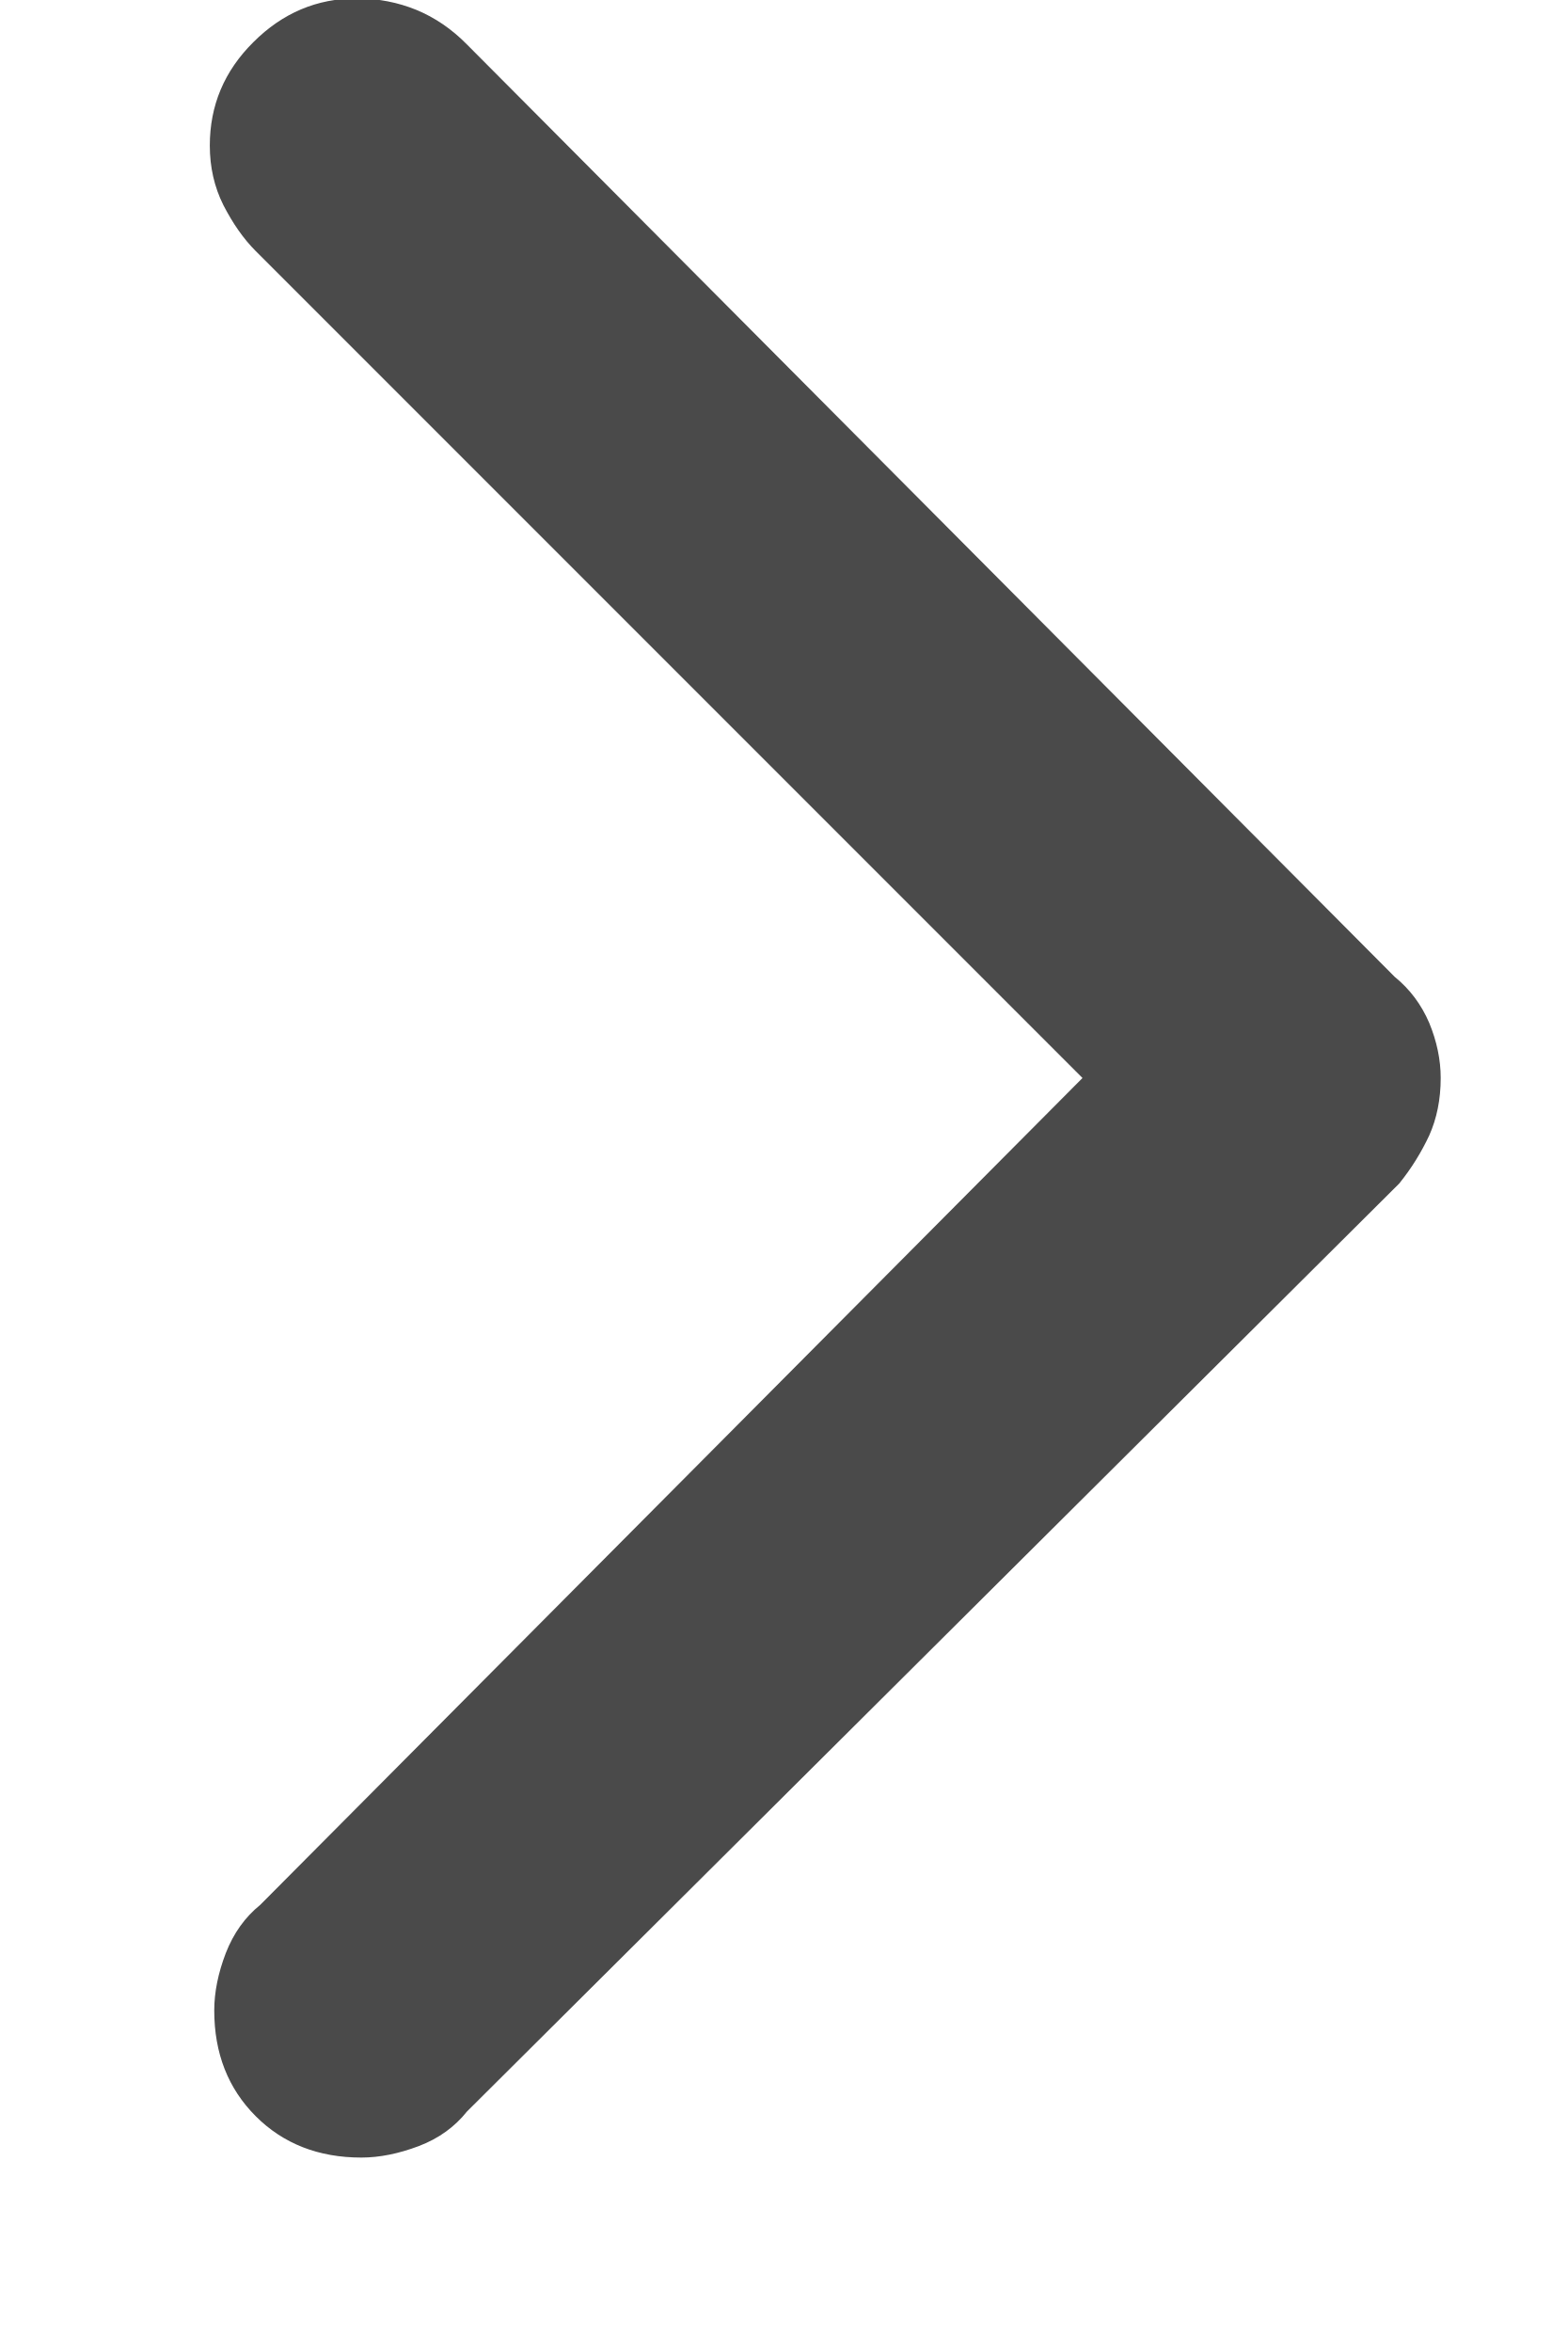
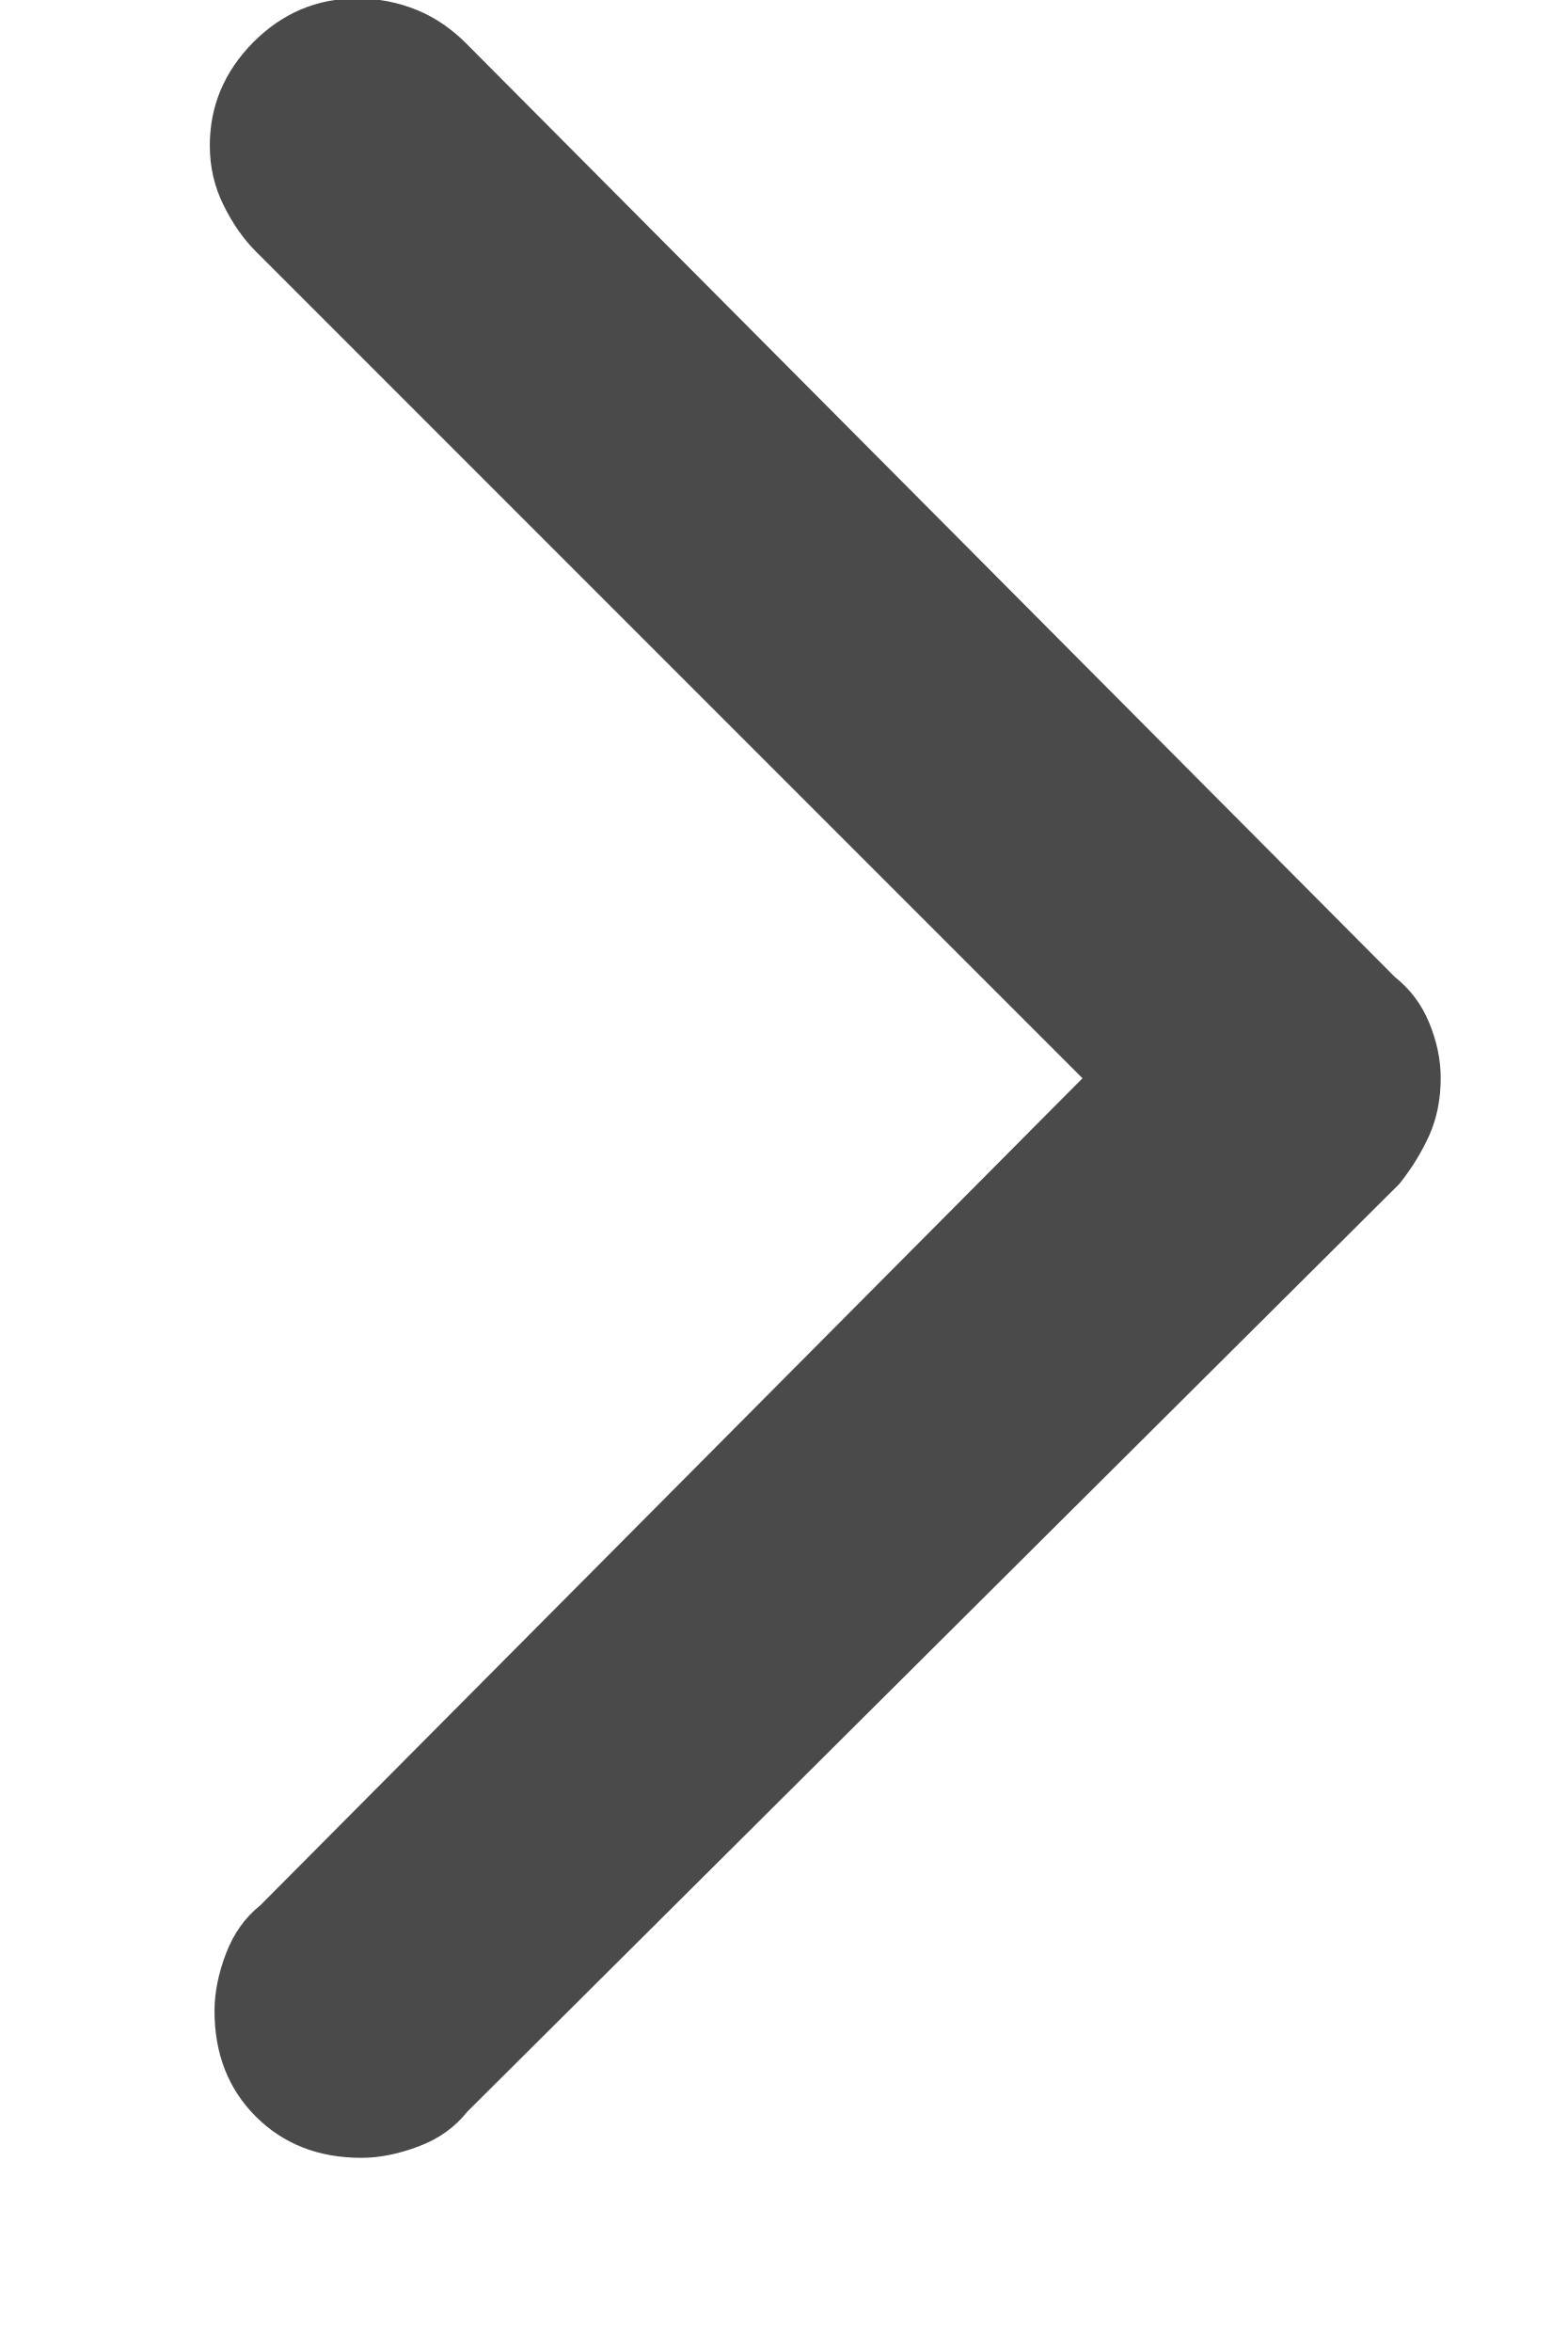
- <svg xmlns="http://www.w3.org/2000/svg" width="6px" height="9px" viewBox="0 0 6 9" version="1.1">
-   <g id="Page-1" stroke="none" stroke-width="1" fill="none" fill-rule="evenodd">
-     <g id="Hamon_Casestudie" transform="translate(-936, -364)" fill="#4A4A4A">
-       <path d="M941.338,367.738 C941.396,367.785 941.44,367.844 941.47,367.914 C941.499,367.984 941.514,368.055 941.514,368.125 C941.514,368.207 941.499,368.28 941.47,368.345 C941.44,368.409 941.402,368.471 941.355,368.529 L937.787,372.08 C937.74,372.139 937.679,372.183 937.603,372.212 C937.526,372.241 937.453,372.256 937.383,372.256 C937.219,372.256 937.084,372.203 936.979,372.098 C936.873,371.992 936.82,371.857 936.82,371.693 C936.82,371.623 936.835,371.55 936.864,371.474 C936.894,371.397 936.938,371.336 936.996,371.289 L940.143,368.125 L936.979,364.961 C936.932,364.914 936.891,364.855 936.855,364.785 C936.82,364.715 936.803,364.639 936.803,364.557 C936.803,364.404 936.858,364.272 936.97,364.161 C937.081,364.05 937.213,363.994 937.365,363.994 C937.447,363.994 937.523,364.009 937.594,364.038 C937.664,364.067 937.729,364.111 937.787,364.17 L941.338,367.738 Z" id="-copy" />
-     </g>
-   </g>
+ <svg xmlns="http://www.w3.org/2000/svg" height="9" viewBox="0 0 6 9" width="6">
+   <path d="m941.338 367.738c.059.047.103.105.132.176.029.07.044.141.044.211 0 .082-.015.155-.044.22-.029.064-.067.126-.114.185l-3.568 3.551c-.047.059-.108.103-.185.132s-.149.044-.22.044c-.164 0-.299-.053-.404-.158-.105-.105-.158-.24-.158-.404 0-.07.015-.144.044-.22s.073-.138.132-.185l3.146-3.164-3.164-3.164c-.047-.047-.088-.105-.123-.176-.035-.07-.053-.146-.053-.229 0-.152.056-.284.167-.396.111-.111.243-.167.396-.167.082 0 .158.015.229.044s.135.073.193.132z" fill="#4a4a4a" fill-rule="evenodd" transform="translate(-936 -364)" />
</svg>
